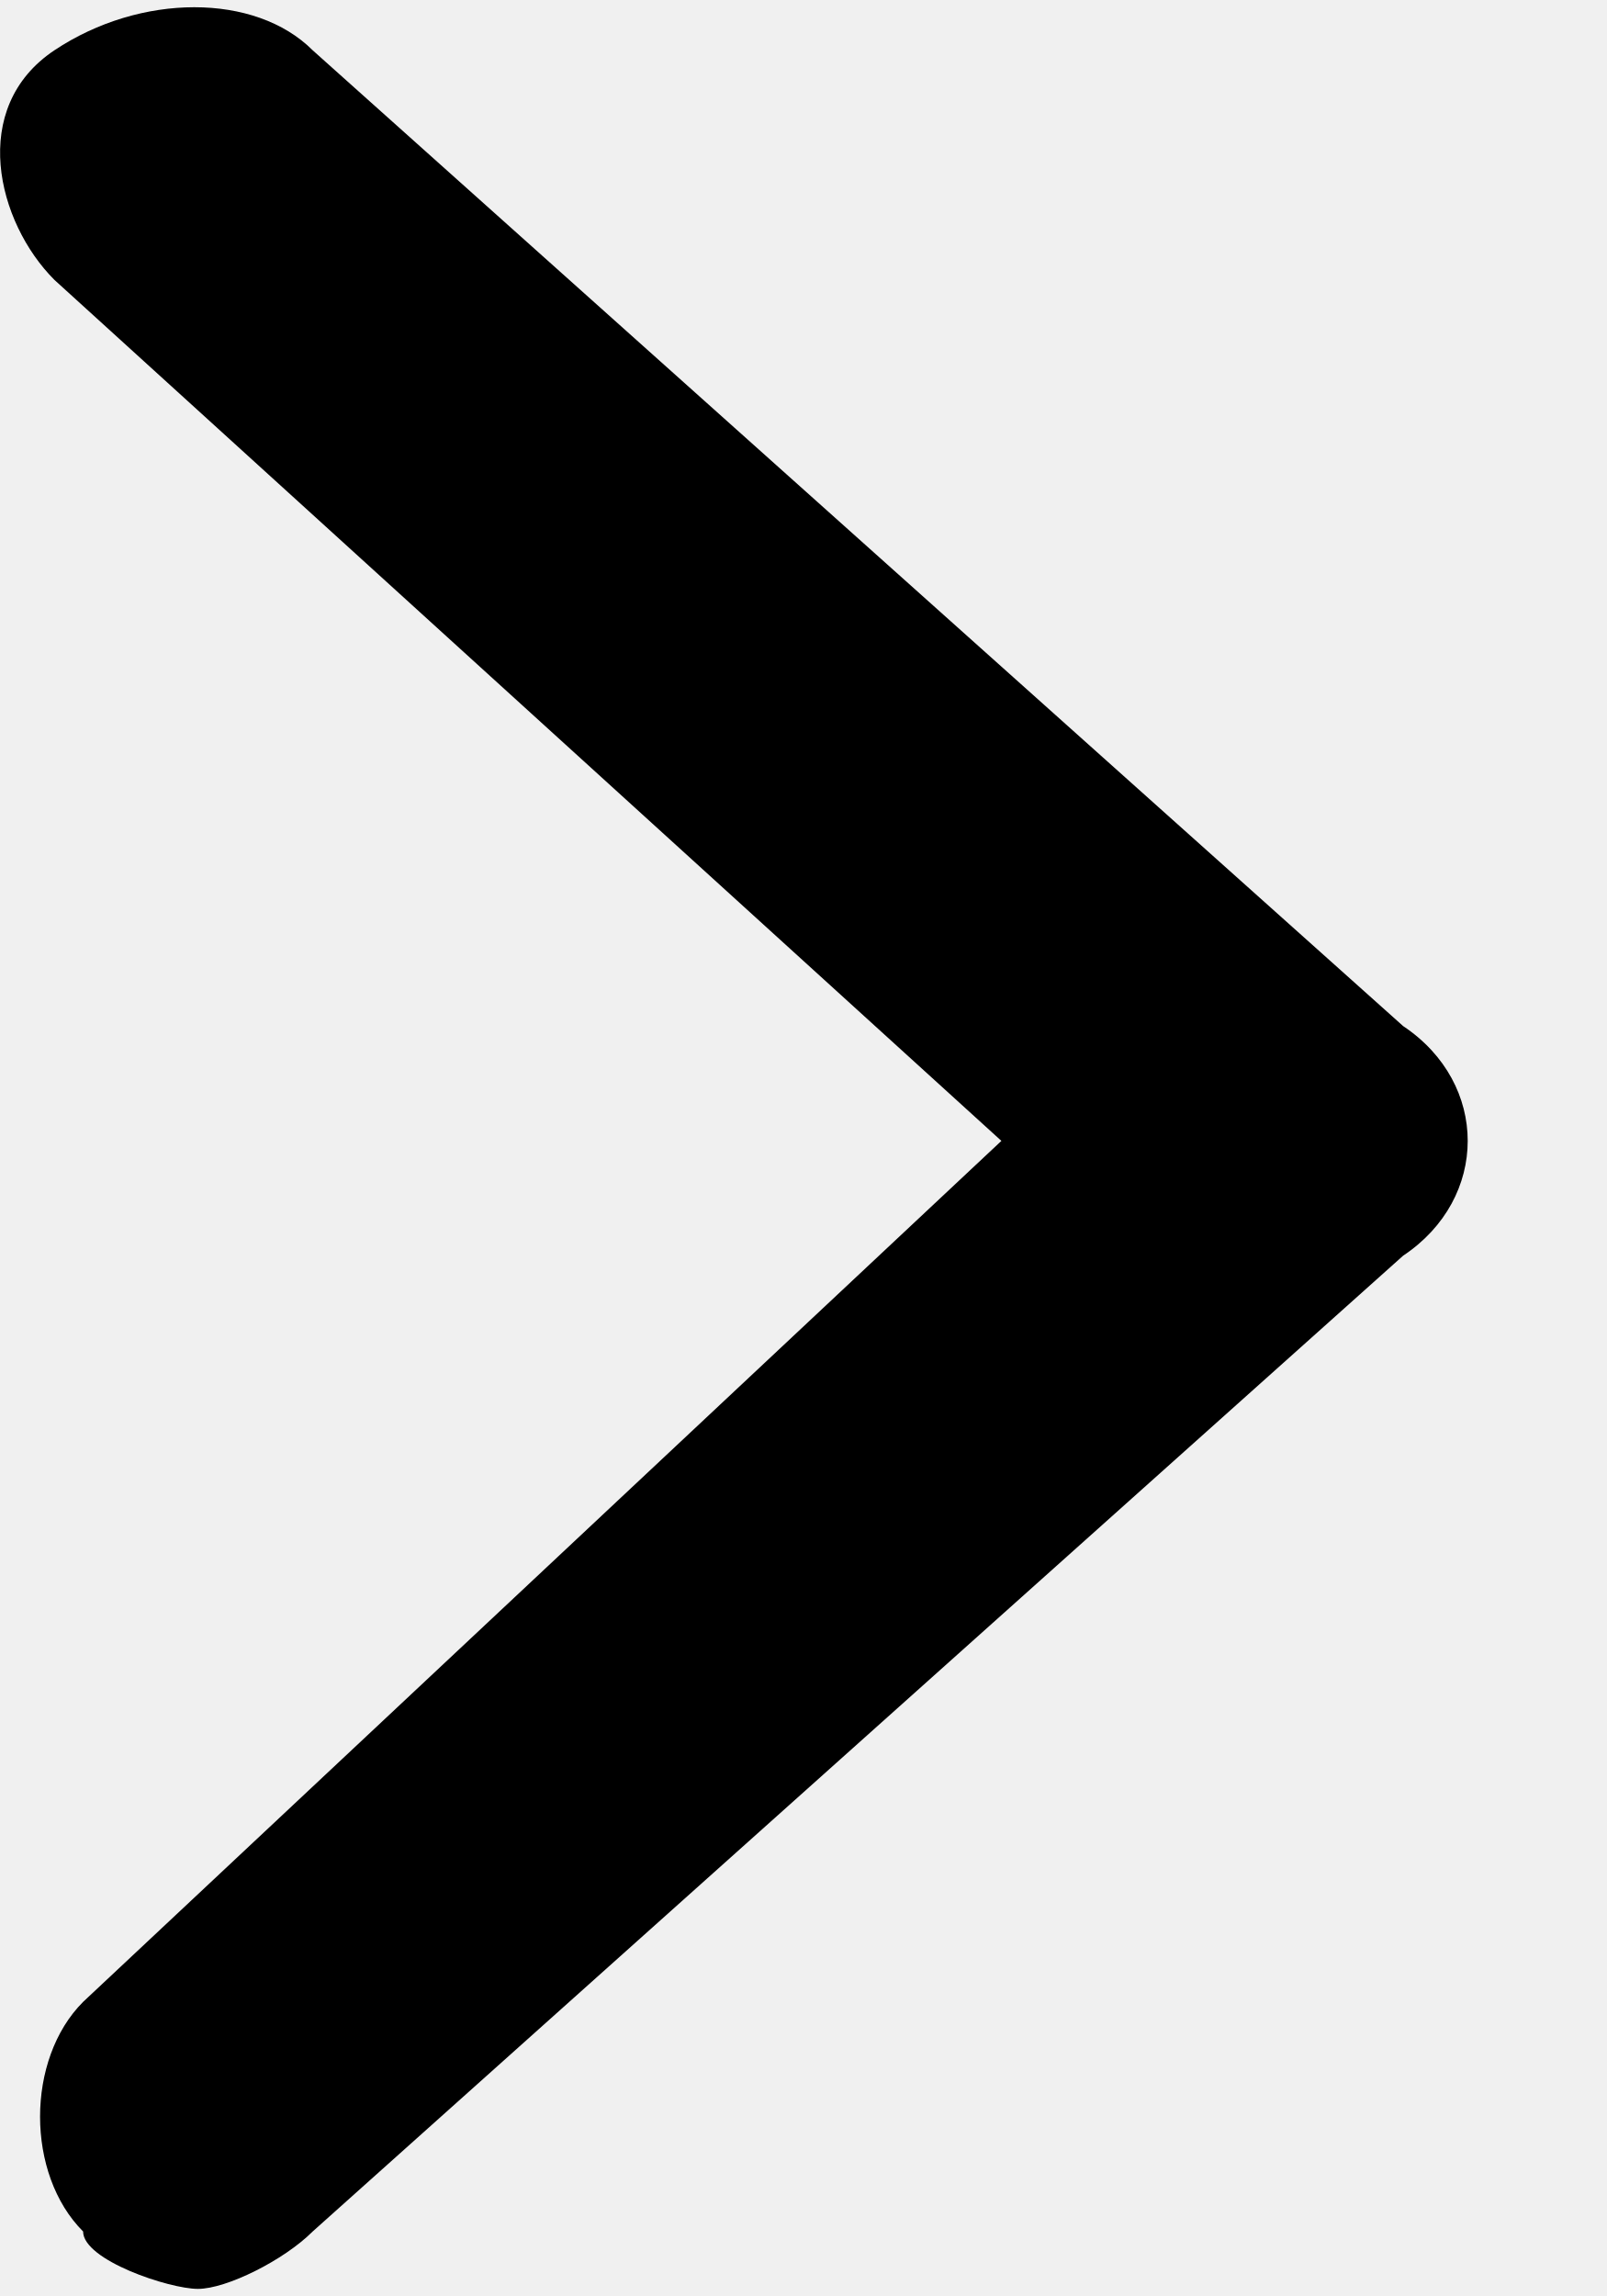
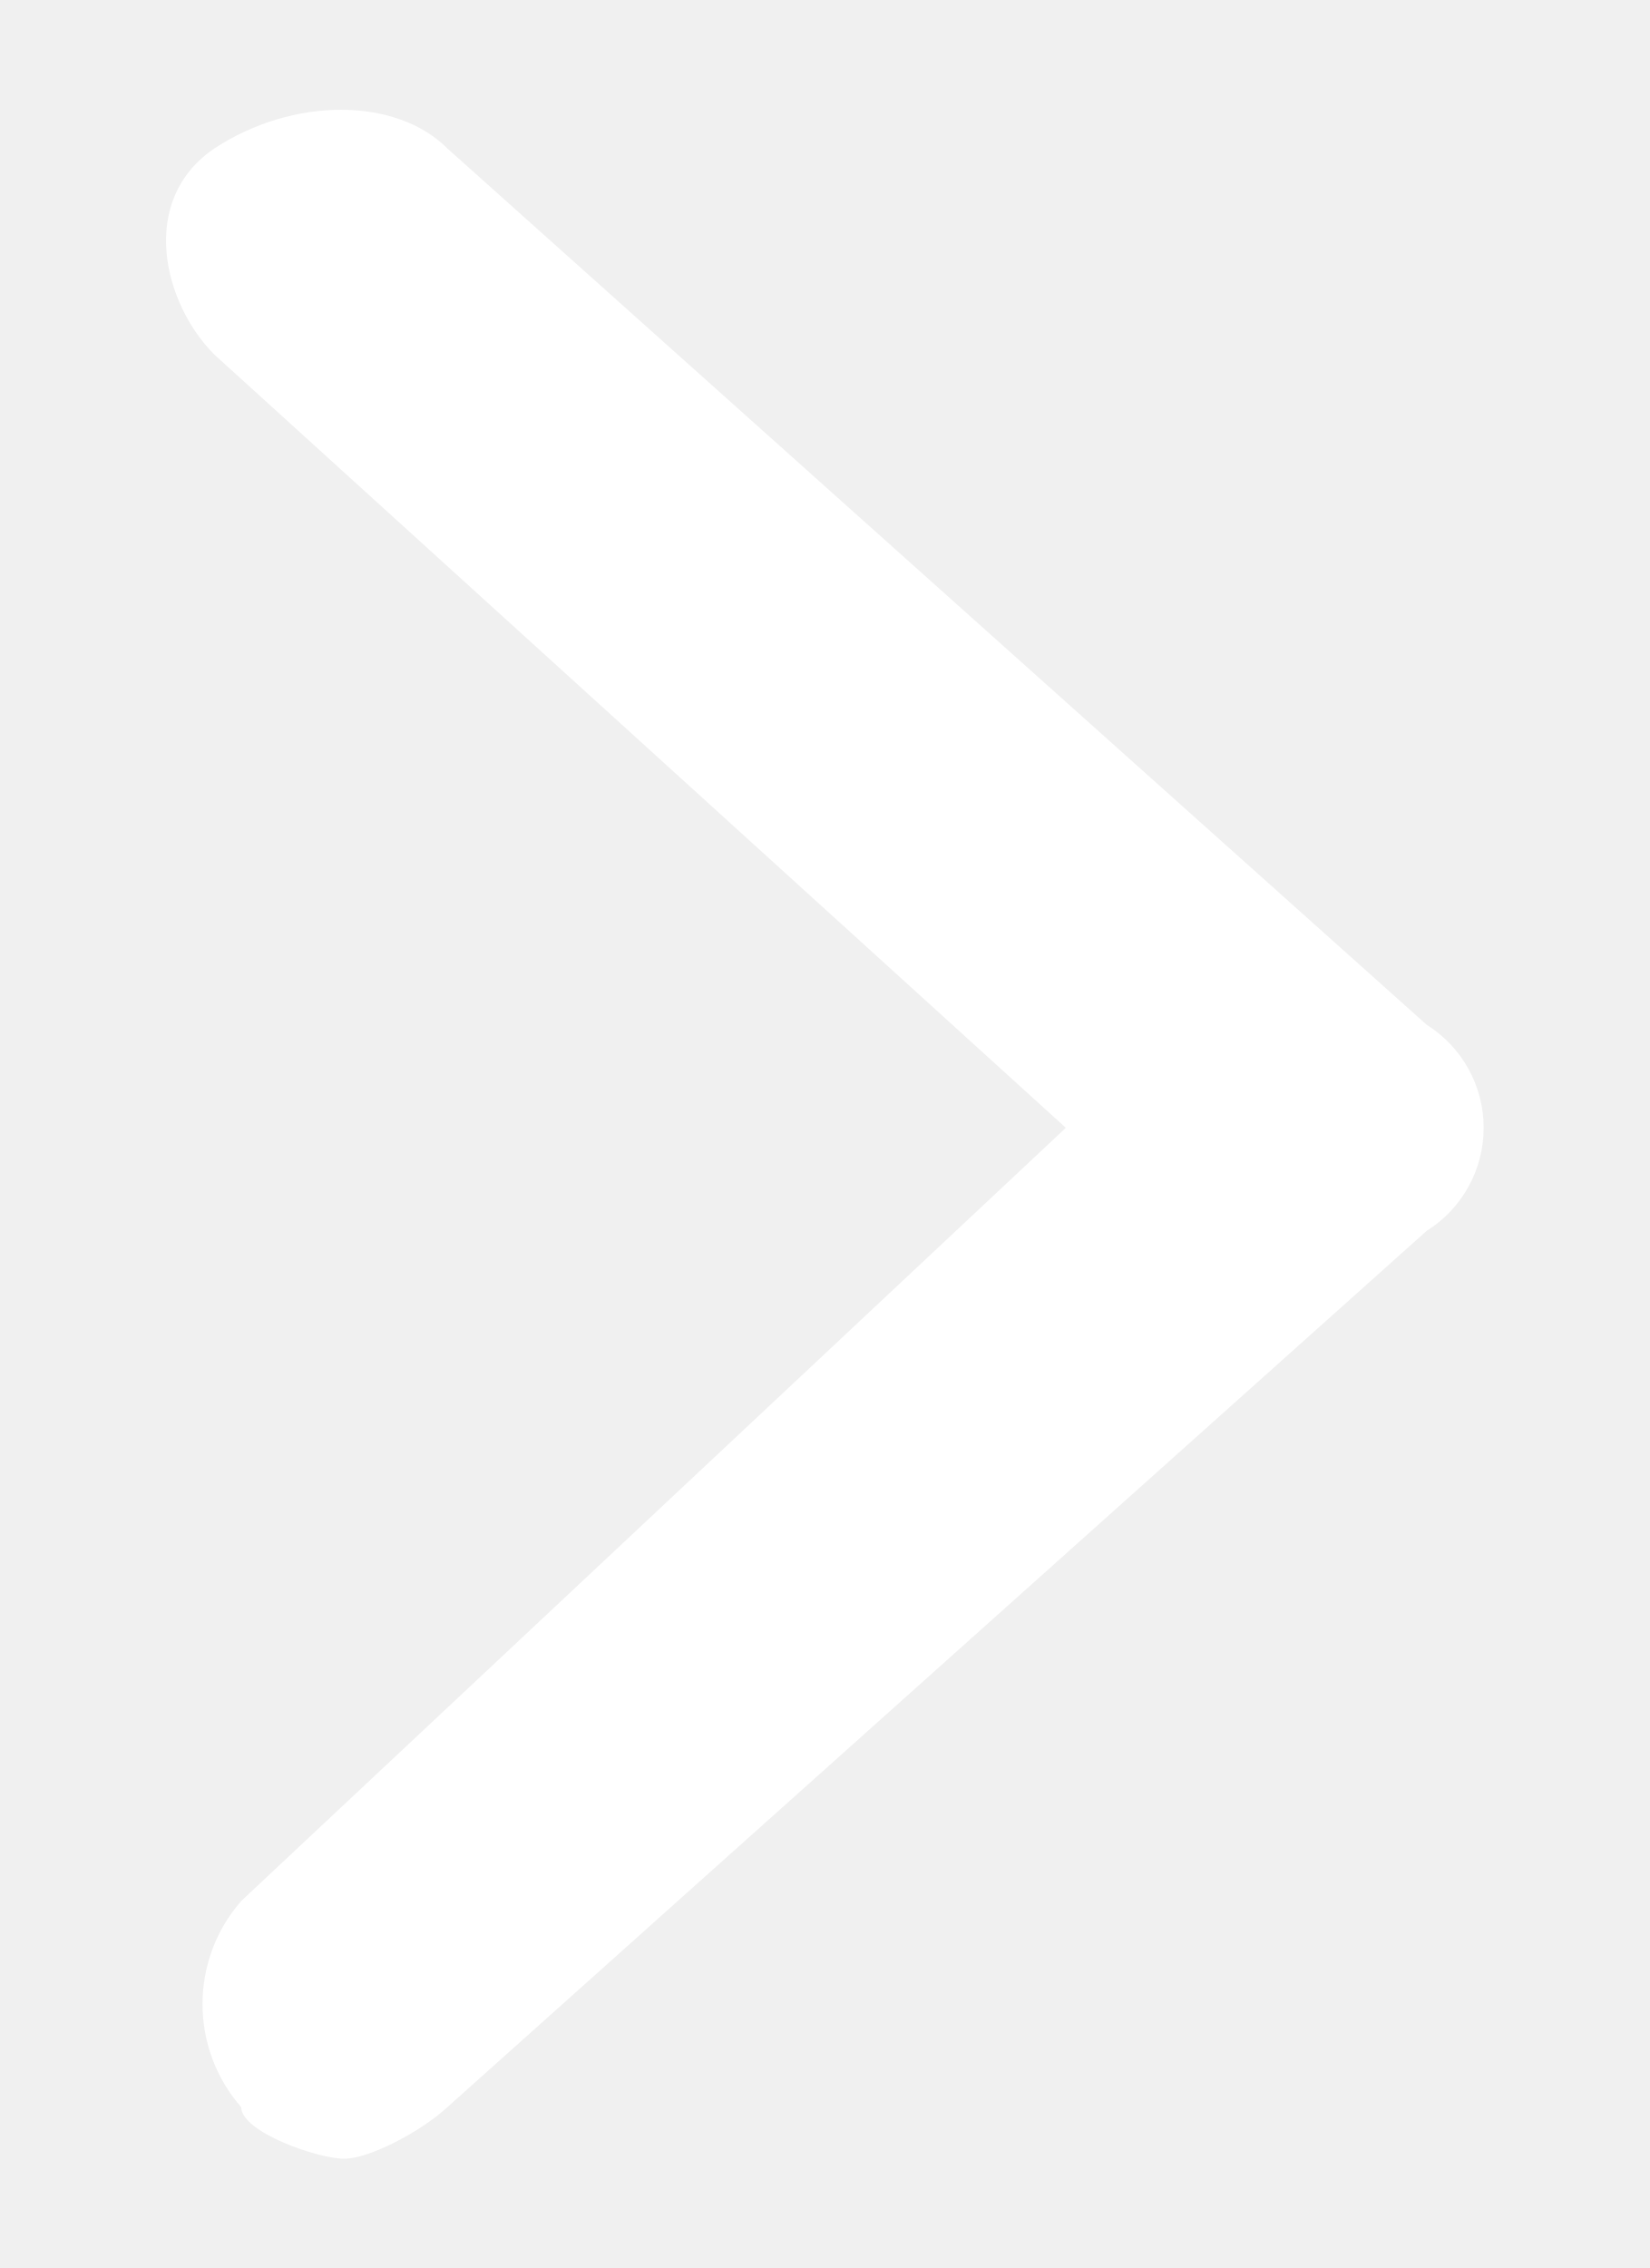
- <svg xmlns="http://www.w3.org/2000/svg" width="7" height="10" viewBox="0 0 7 10" fill="none">
-   <path d="M6.112 4.469L1.362 0.219C1.112 -0.031 0.612 -0.031 0.237 0.219C-0.138 0.469 -0.013 0.969 0.237 1.219L4.362 4.969L0.362 8.719C0.112 8.969 0.112 9.469 0.362 9.719C0.362 9.844 0.737 9.969 0.862 9.969C0.987 9.969 1.237 9.844 1.362 9.719L6.112 5.469C6.487 5.219 6.487 4.719 6.112 4.469Z" fill="black" />
+ <svg xmlns="http://www.w3.org/2000/svg" width="8" height="11" fill="none">
+   <path d="M6.92 4.97 2.17.72c-.25-.25-.75-.25-1.13 0-.37.25-.25.75 0 1l4.13 3.75-4 3.75a.76.76 0 0 0 0 1c0 .12.37.25.5.25.12 0 .37-.13.5-.25l4.75-4.25a.59.59 0 0 0 0-1Z" fill="#fff" />
</svg>
